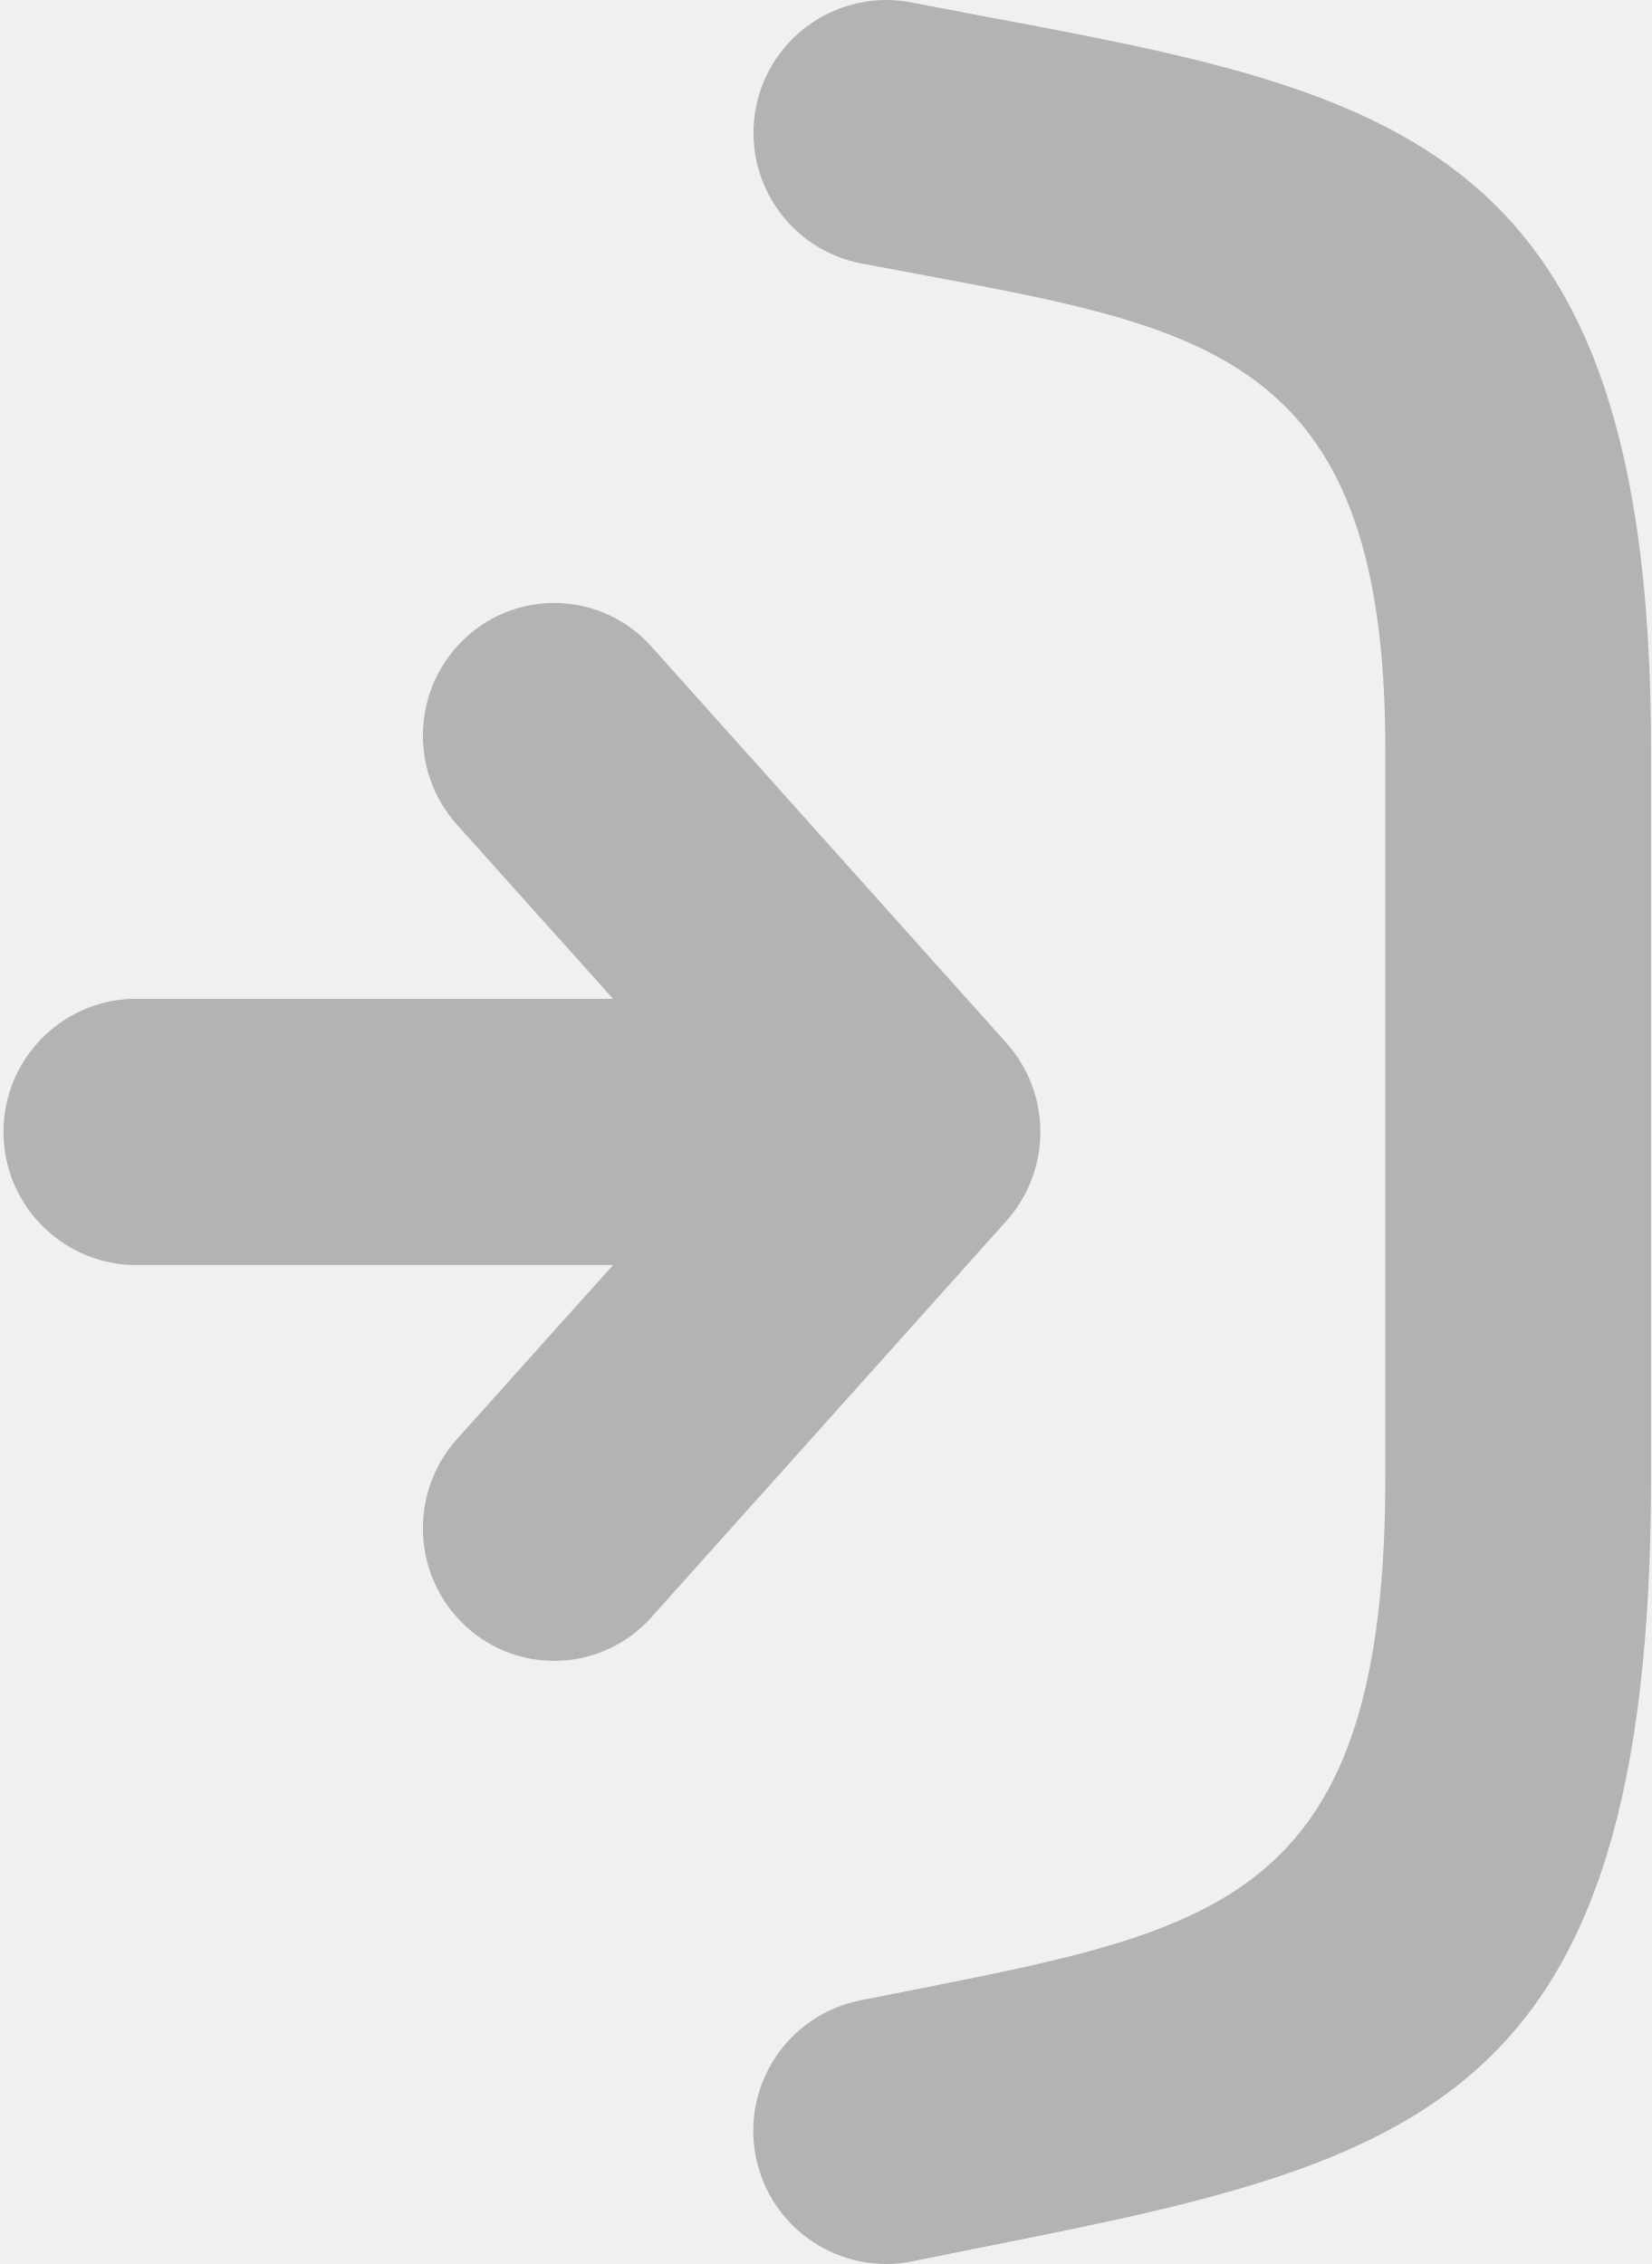
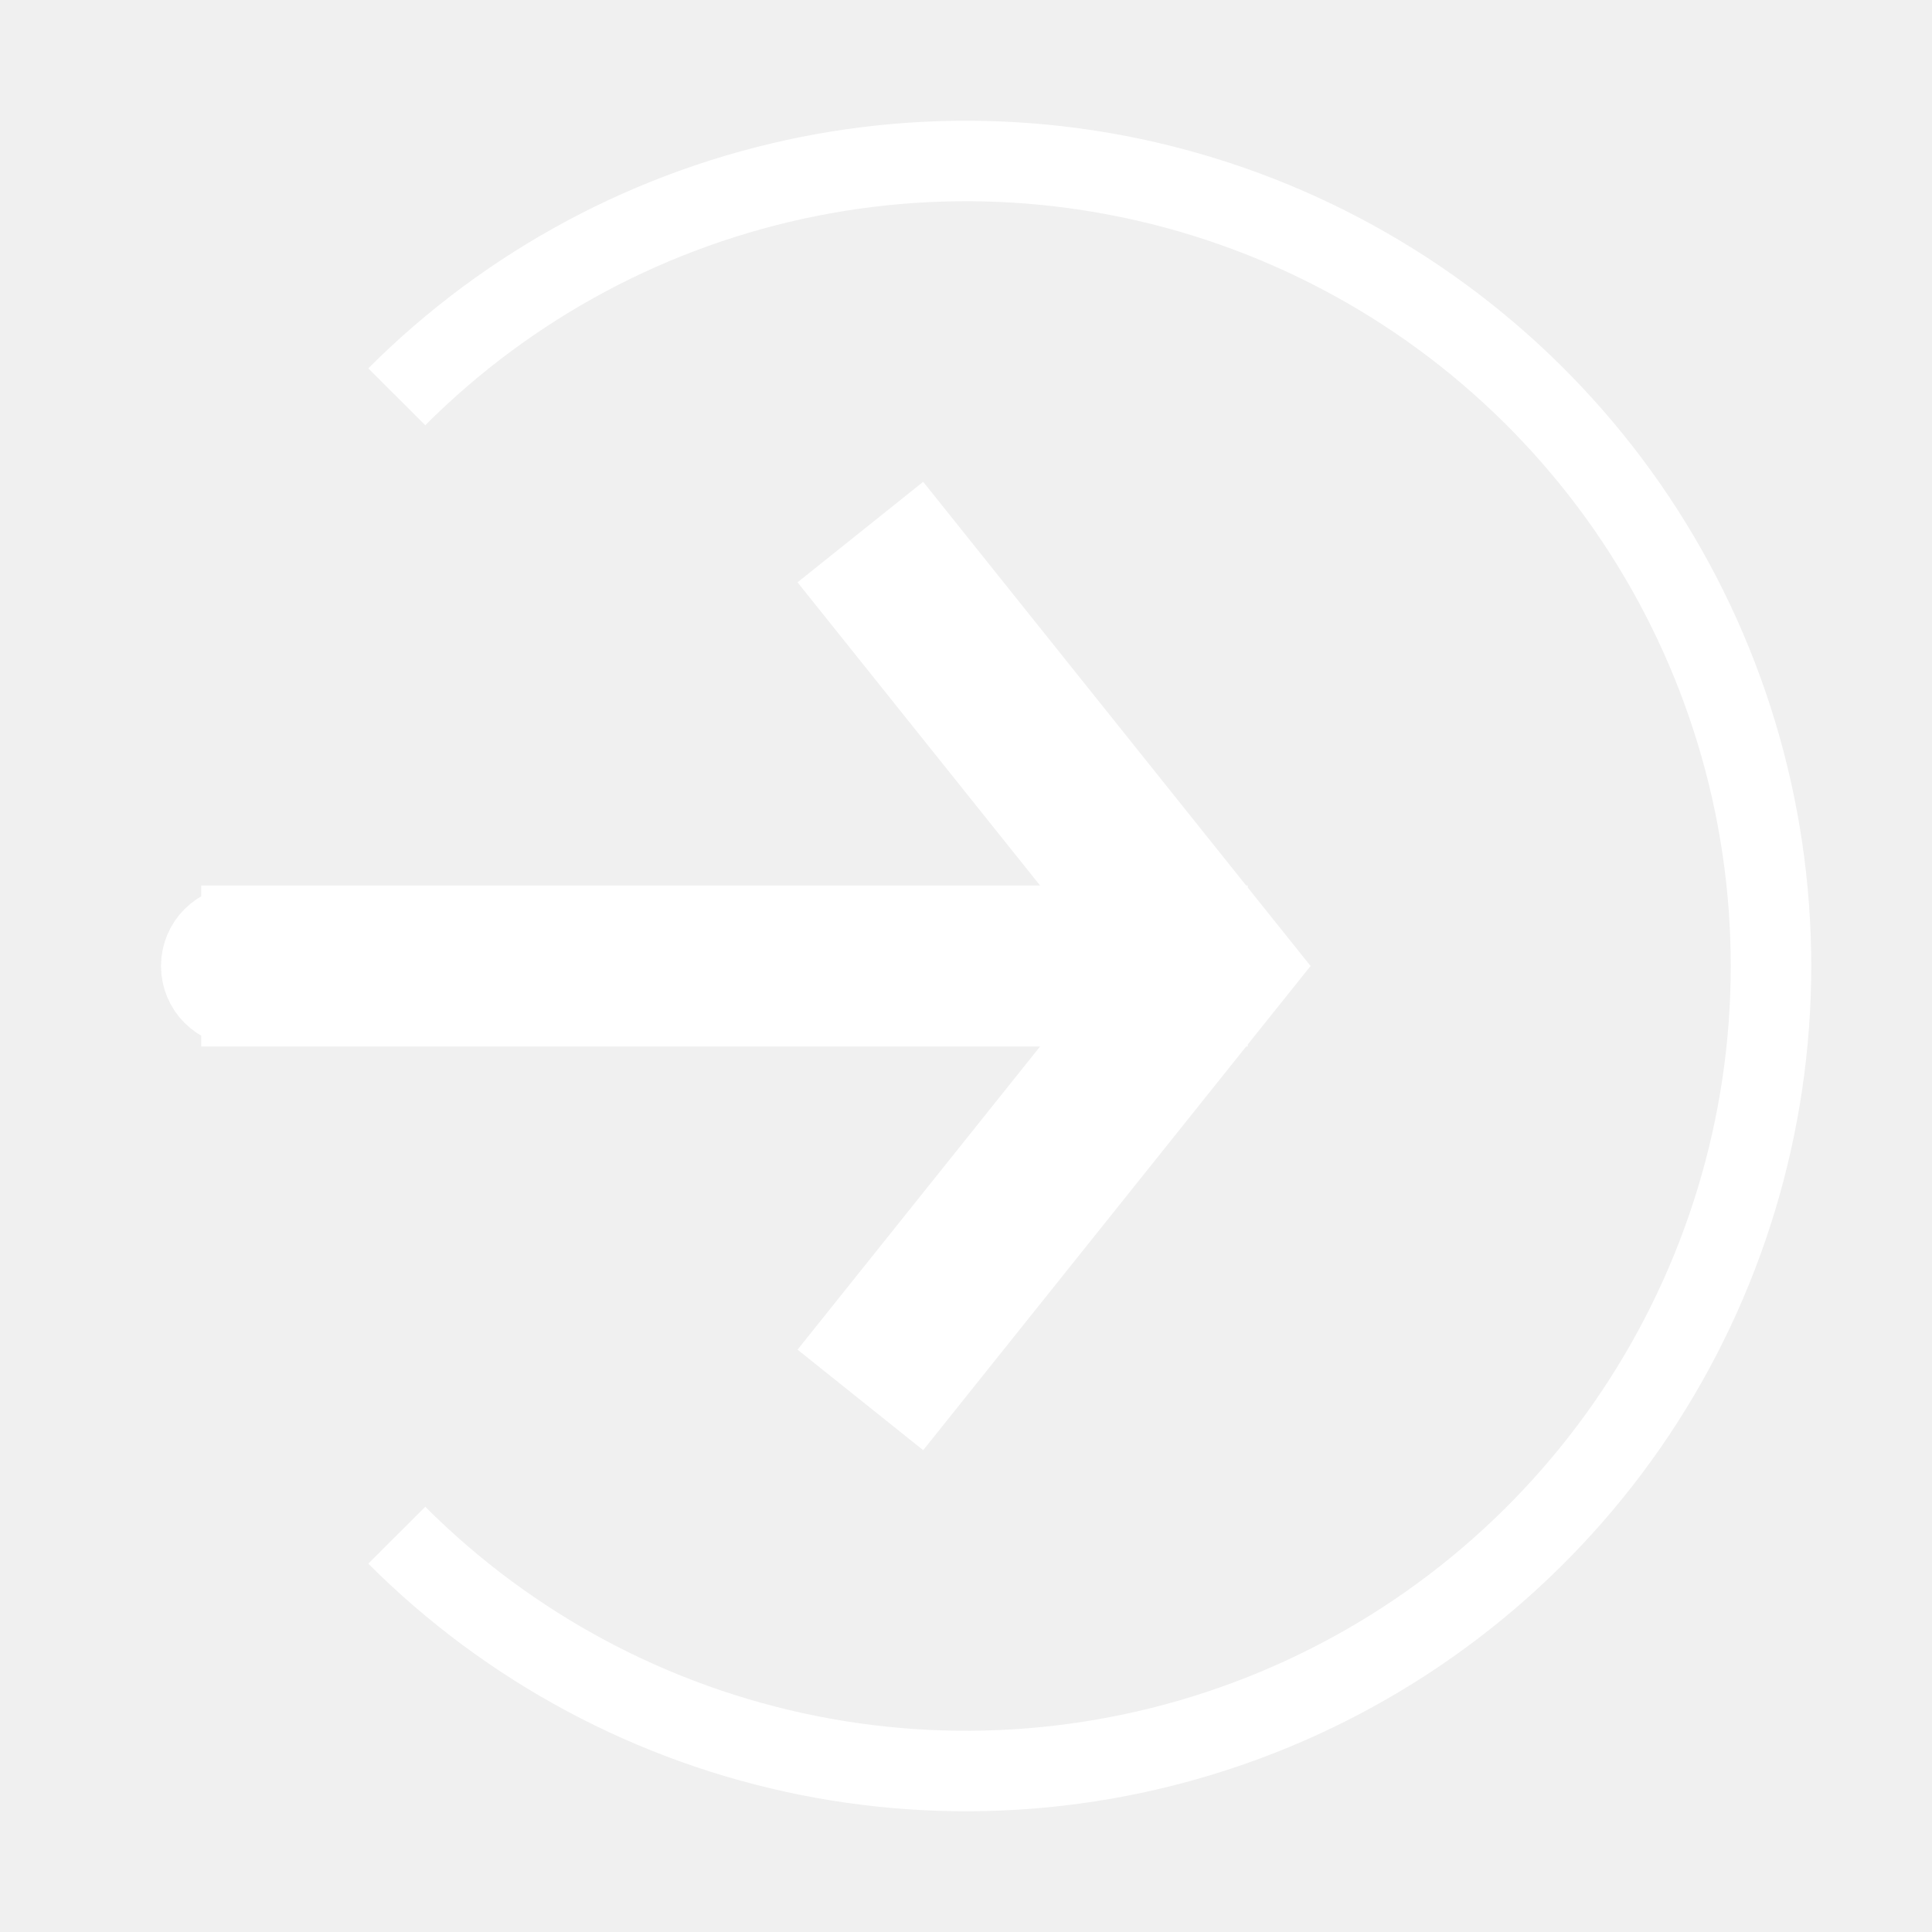
- <svg xmlns="http://www.w3.org/2000/svg" id="Layer_1" data-name="Layer 1" viewBox="0 0 89.63 122.88">
-   <path d="M33.27,68.66H7.15a7.23,7.23,0,0,1,0-14.45H33.27l-8.48-9.46a7.25,7.25,0,0,1,.5-10.16,7.07,7.07,0,0,1,10.06.5L54.62,56.61a7.25,7.25,0,0,1-.06,9.72L35.35,87.78a7.07,7.07,0,0,1-10.06.5,7.25,7.25,0,0,1-.5-10.16l8.48-9.46Zm16.25,54.08a7.22,7.22,0,1,1-2.83-14.17l3.39-.67c16.33-3.24,25.1-5.09,25.1-27.69V40.63c0-21-9.34-22.76-24.8-25.65l-3.63-.68A7.21,7.21,0,1,1,49.46.13L53,.81c22.82,4.26,36.6,6.84,36.6,39.82V80.21c0,34.43-12.84,37.11-36.74,41.85l-3.37.68Z" fill="#b3b3b3" />
+ <svg xmlns="http://www.w3.org/2000/svg" width="800px" height="800px" viewBox="0 0 24 24" fill="none" stroke="#ffffff">
+   <g id="SVGRepo_bgCarrier" stroke-width="0" />
+   <g id="SVGRepo_tracerCarrier" stroke-linecap="round" stroke-linejoin="round" />
+   <g id="SVGRepo_iconCarrier">
+     <path d="M4.929 19.071C6.327 20.47 8.109 21.422 10.049 21.808C11.989 22.194 14 21.996 15.827 21.239C17.654 20.482 19.216 19.2 20.315 17.556C21.413 15.911 22 13.978 22 12C22 10.022 21.413 8.089 20.315 6.444C19.216 4.8 17.654 3.518 15.827 2.761C14 2.004 11.989 1.806 10.049 2.192C8.109 2.578 6.327 3.53 4.929 4.929" stroke="#ffffff" />
+     <path d="M15 12L15.39 11.688L15.64 12L15.39 12.312L15 12ZM3 12.5C2.724 12.5 2.5 12.276 2.5 12C2.5 11.724 2.724 11.5 3 11.5V12.5ZM11.39 6.688L15.39 11.688L14.61 12.312L10.61 7.312L11.39 6.688ZM15.39 12.312L11.39 17.312L10.61 16.688L14.61 11.688L15.39 12.312ZM15 12.5H3V11.5H15V12.5Z" fill="#ffffff" />
+   </g>
</svg>
